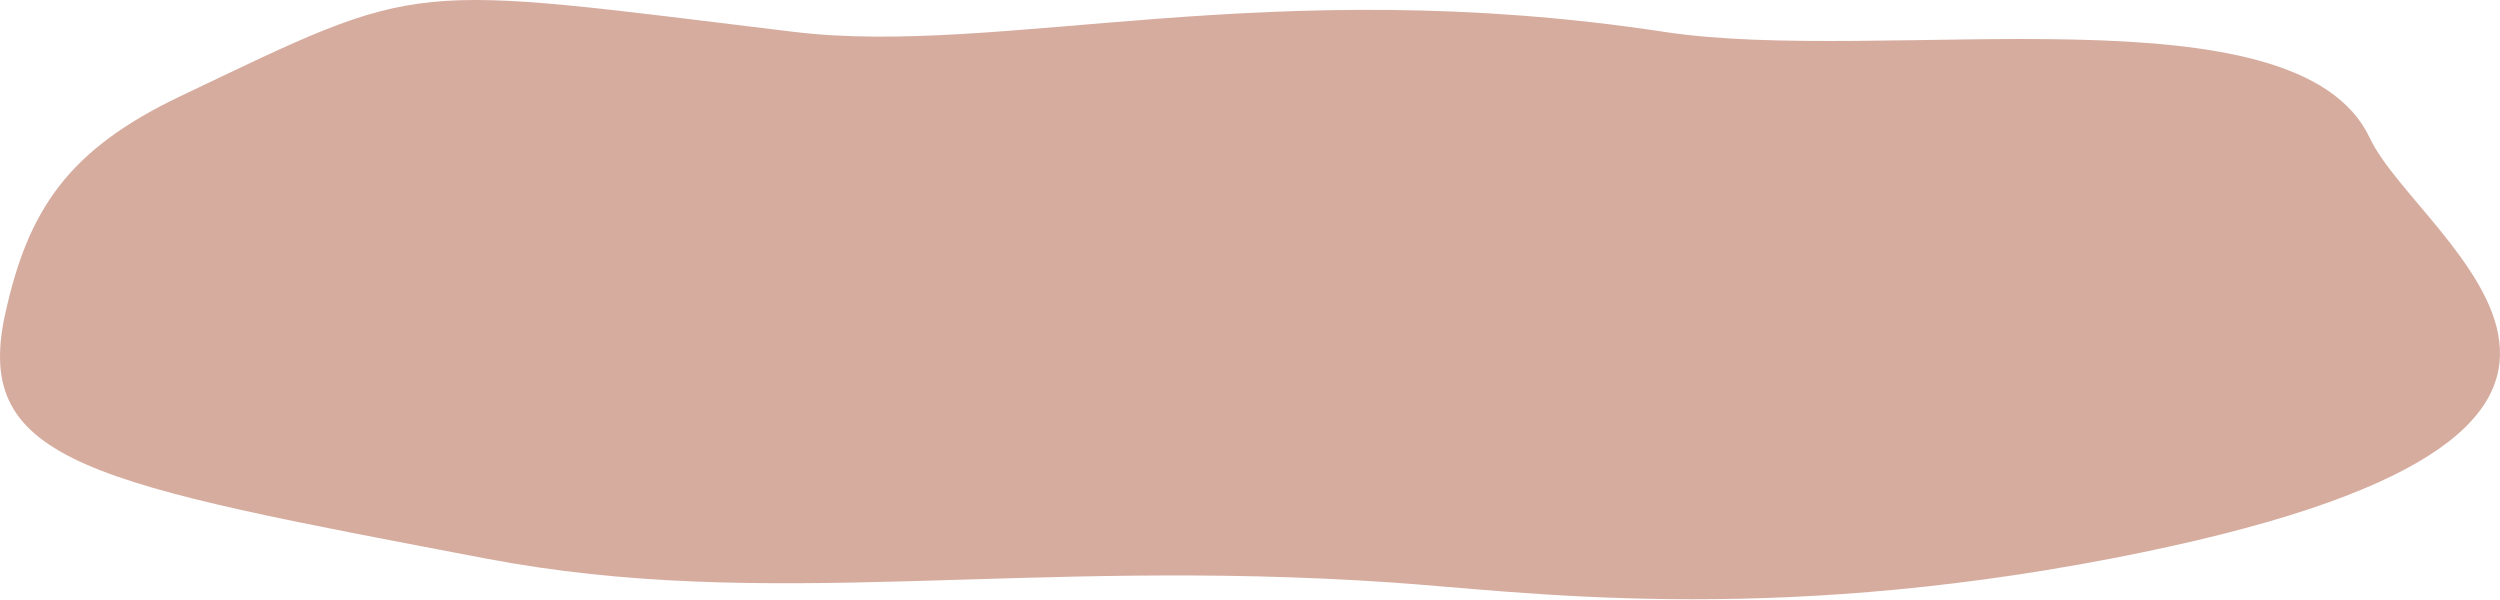
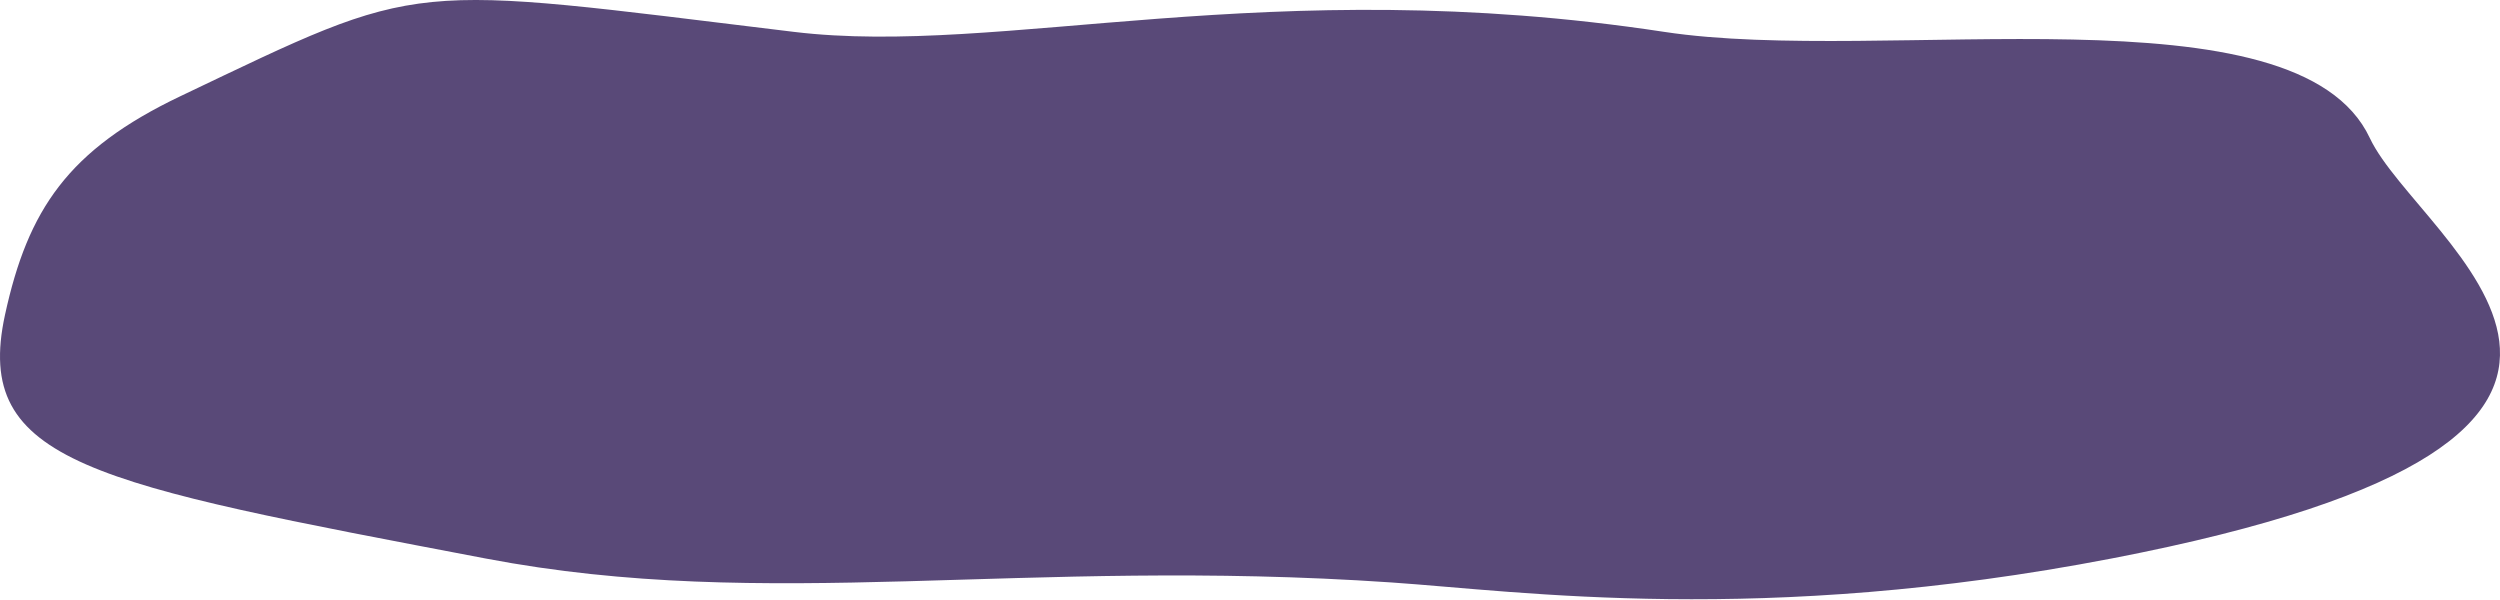
<svg xmlns="http://www.w3.org/2000/svg" width="267" height="64" fill="none">
-   <path d="M84.772 3.402C42.776-1.69 45.627-2.296 19.266 10.275 7.263 15.998 2.98 22.393.536 33.615c-3.466 15.91 9.466 18.049 51.335 26.034 30.303 5.78 57.181-.14 96.723 2.556 13.843.943 39.488 4.656 76.91-2.556 68.415-13.185 32.834-33.736 27.593-44.906-7.756-16.53-51.78-7.748-75.366-11.34-42.317-6.441-70.76 2.69-92.959-.001Z" fill="#D6AC9F" />
+   <path d="M84.772 3.402C42.776-1.69 45.627-2.296 19.266 10.275 7.263 15.998 2.98 22.393.536 33.615c-3.466 15.91 9.466 18.049 51.335 26.034 30.303 5.78 57.181-.14 96.723 2.556 13.843.943 39.488 4.656 76.91-2.556 68.415-13.185 32.834-33.736 27.593-44.906-7.756-16.53-51.78-7.748-75.366-11.34-42.317-6.441-70.76 2.69-92.959-.001Z" fill="#594978" />
</svg>
